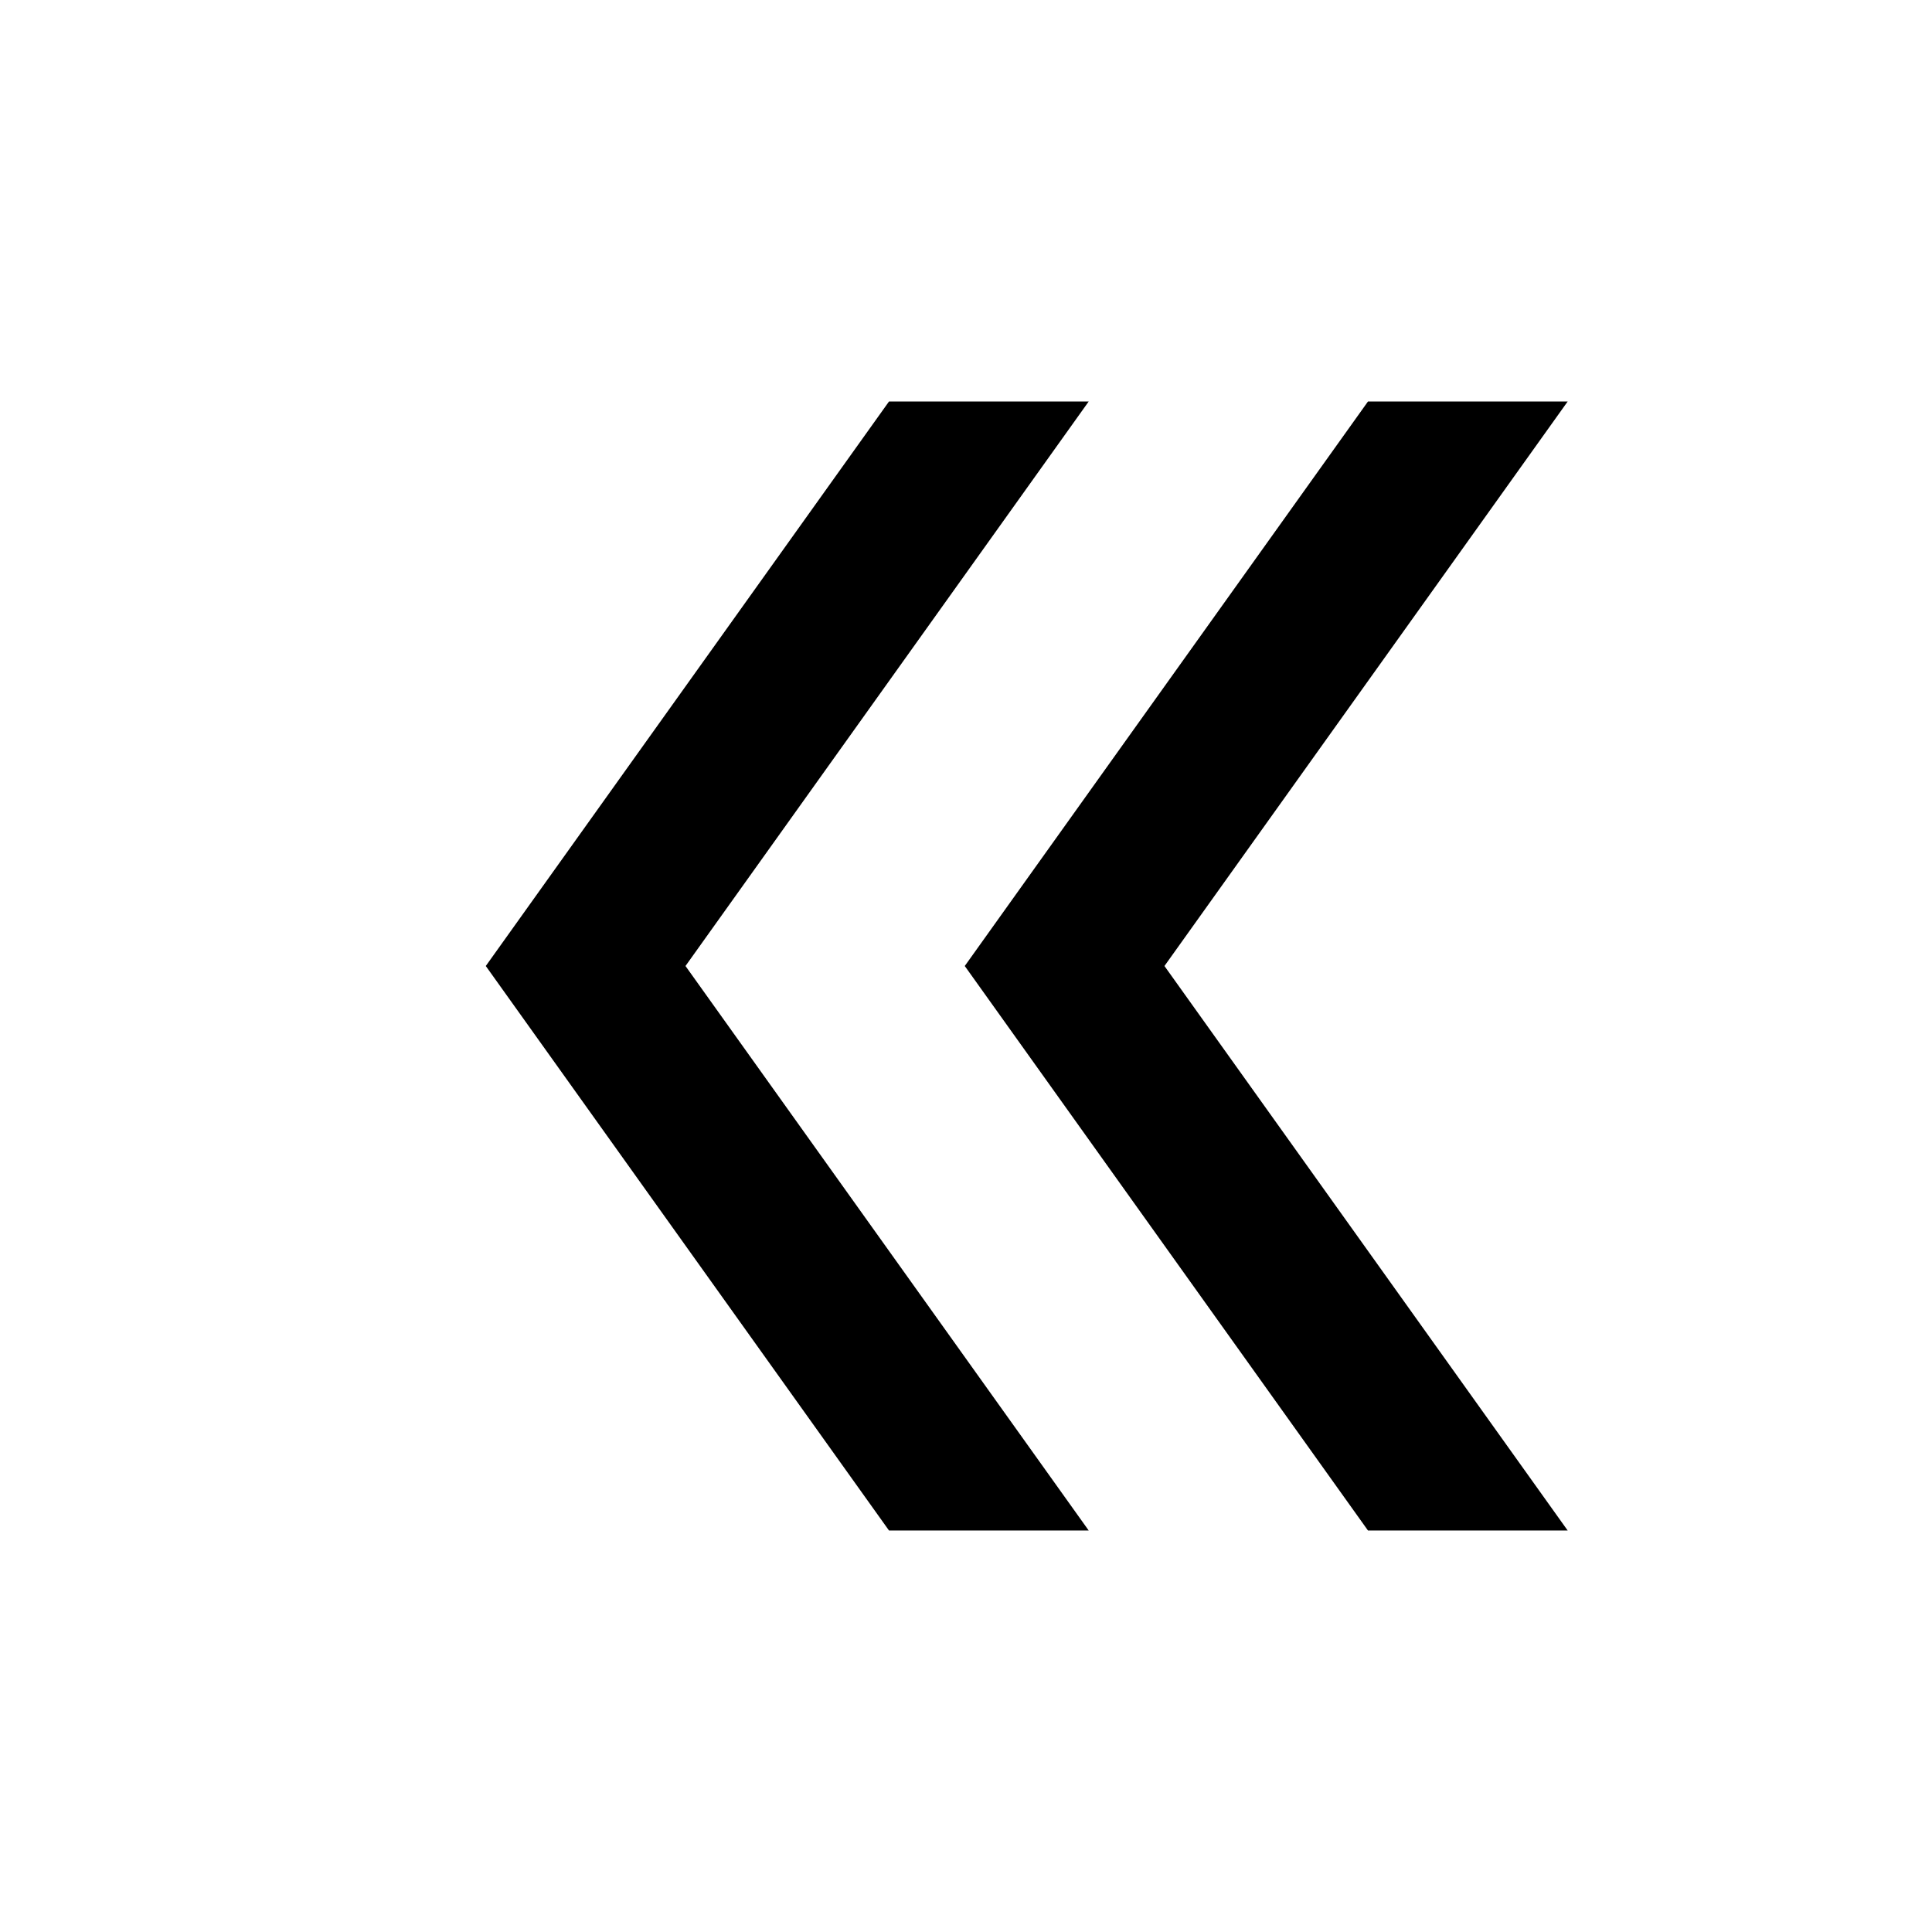
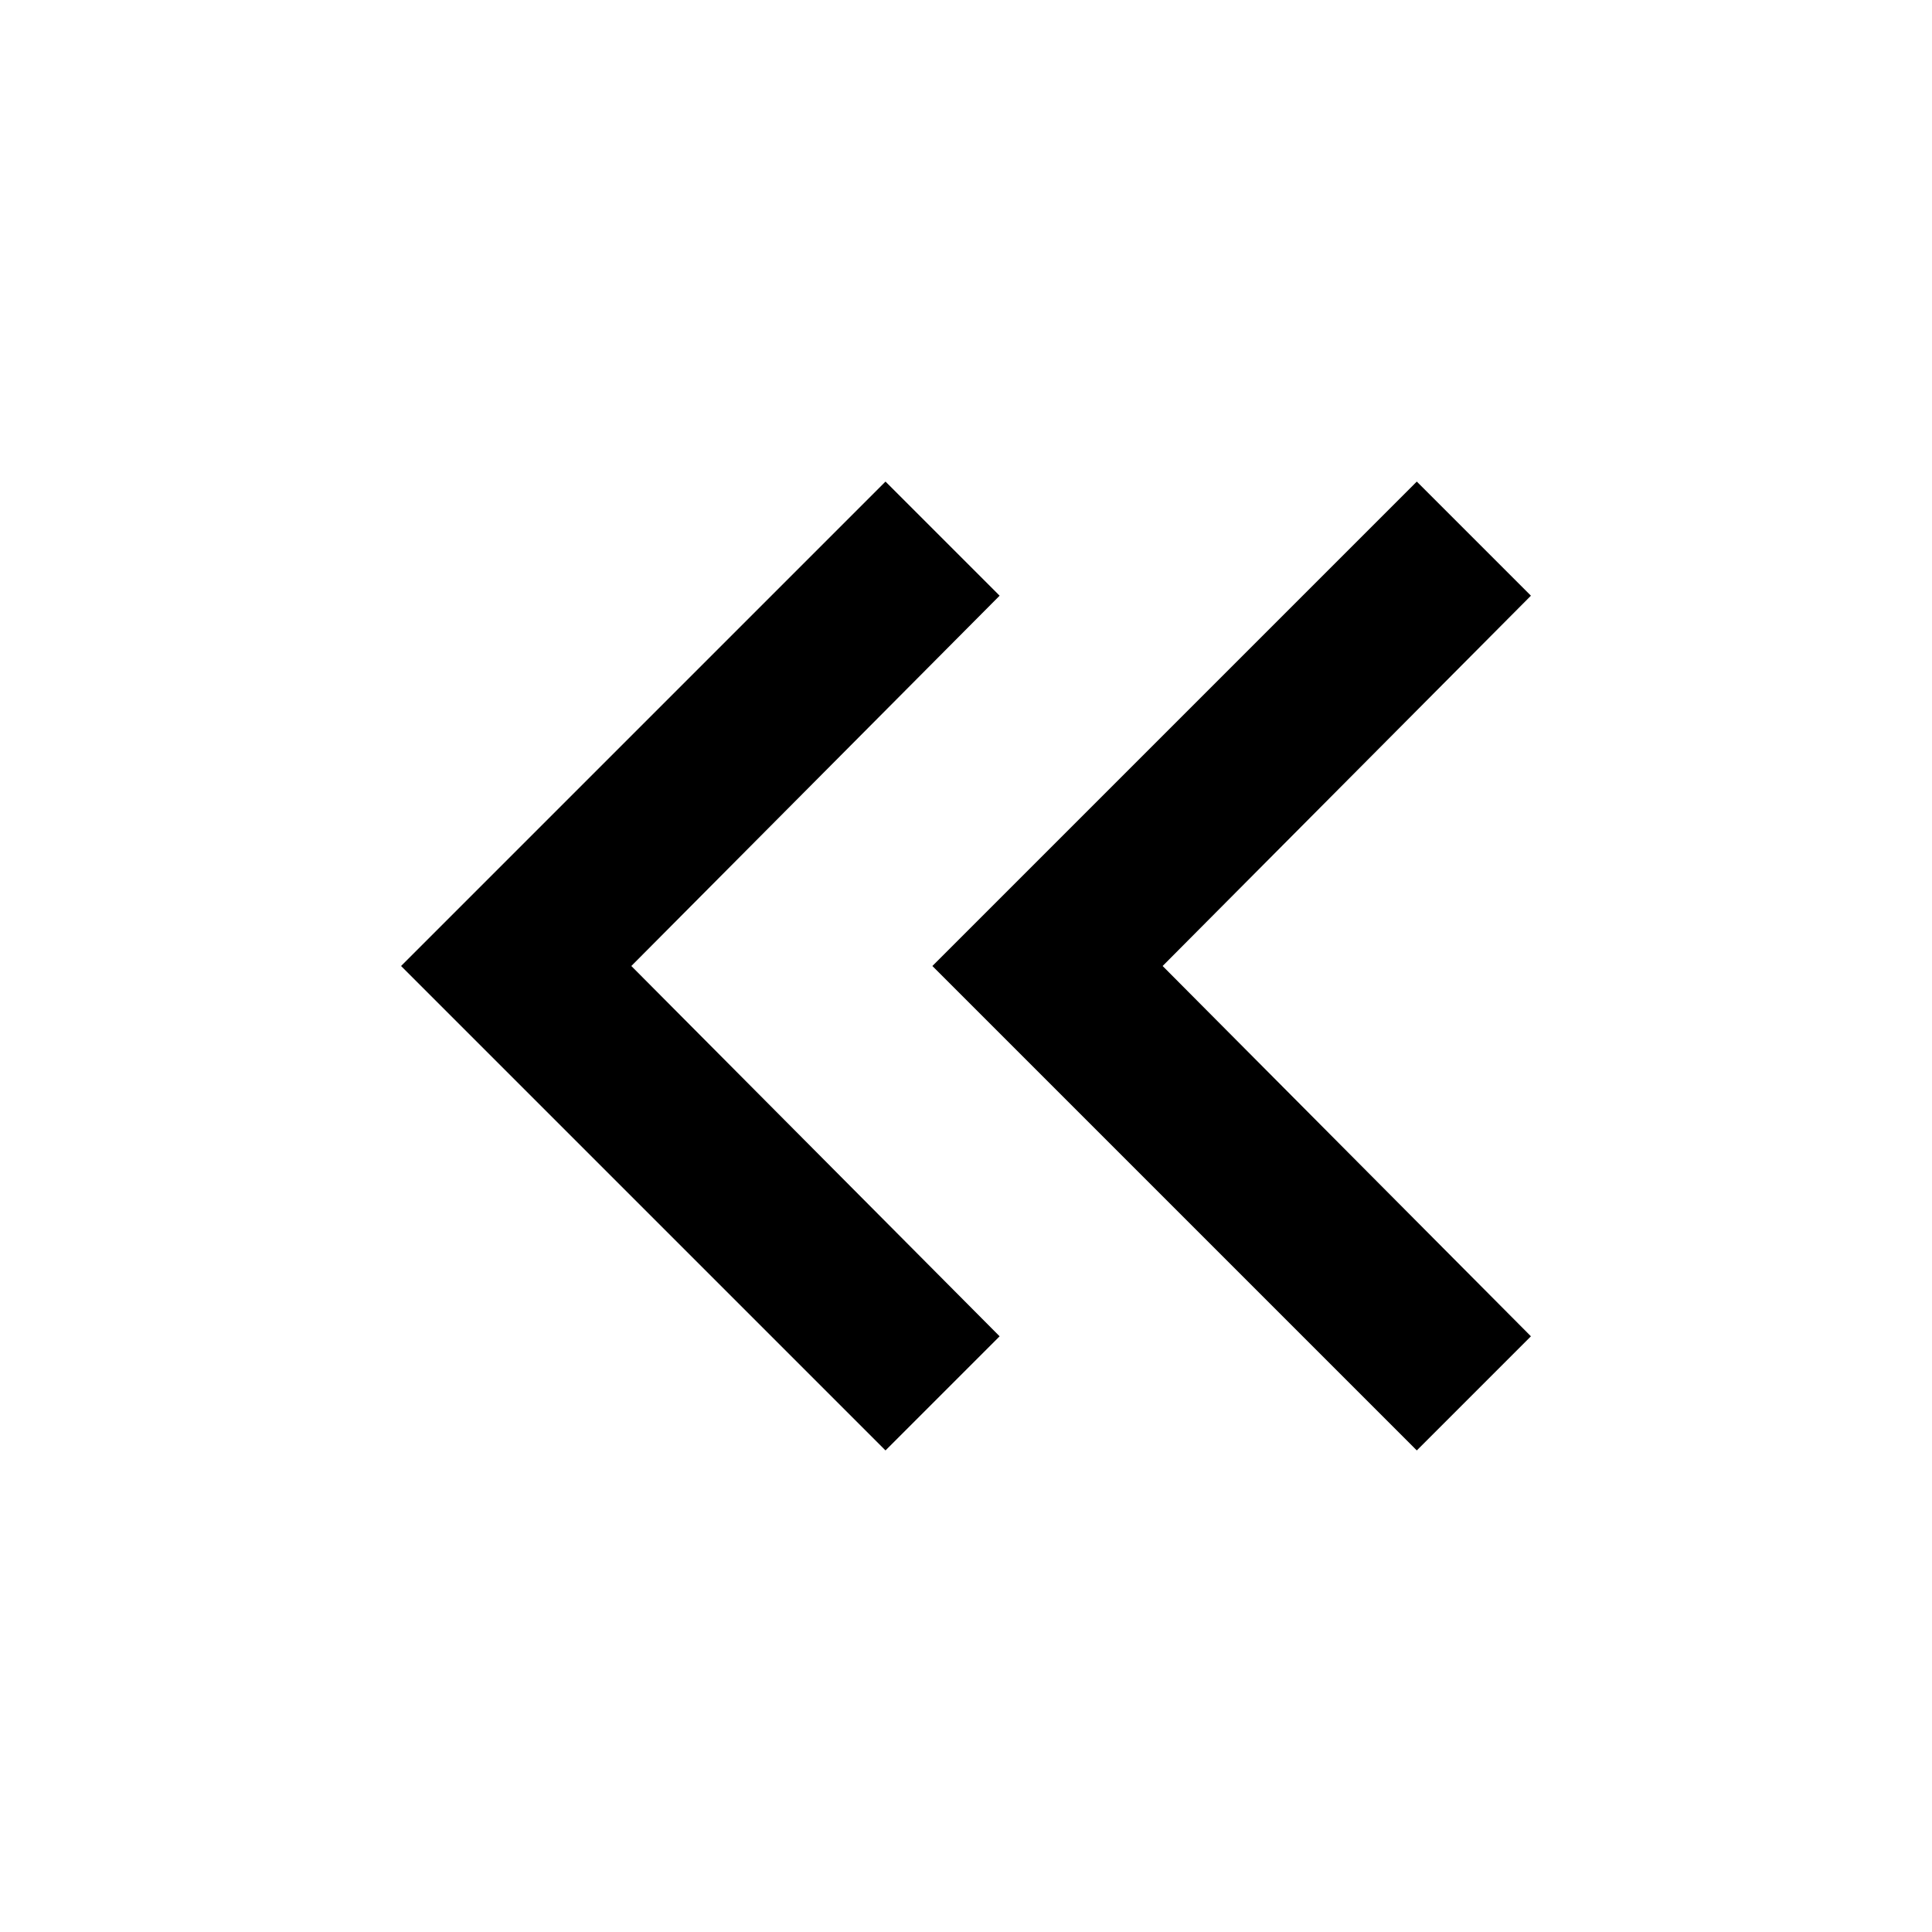
- <svg xmlns="http://www.w3.org/2000/svg" fill="currentColor" stroke="currentColor" viewBox="0 0 960 960">
-   <path class="cls-1" d="M778,200l-200,280,200,280h-98s-200-280-200-280l200-280h98ZM540,200l-200,280,200,280h-98s-200-280-200-280l200-280h98Z" />
+ <svg xmlns="http://www.w3.org/2000/svg" fill="currentColor" stroke="currentColor" viewBox="0 -960 960 960">
+   <path d="M440-240 200-480l240-240 56 56-183 184 183 184-56 56Zm264 0L464-480l240-240 56 56-183 184 183 184-56 56Z" />
</svg>
